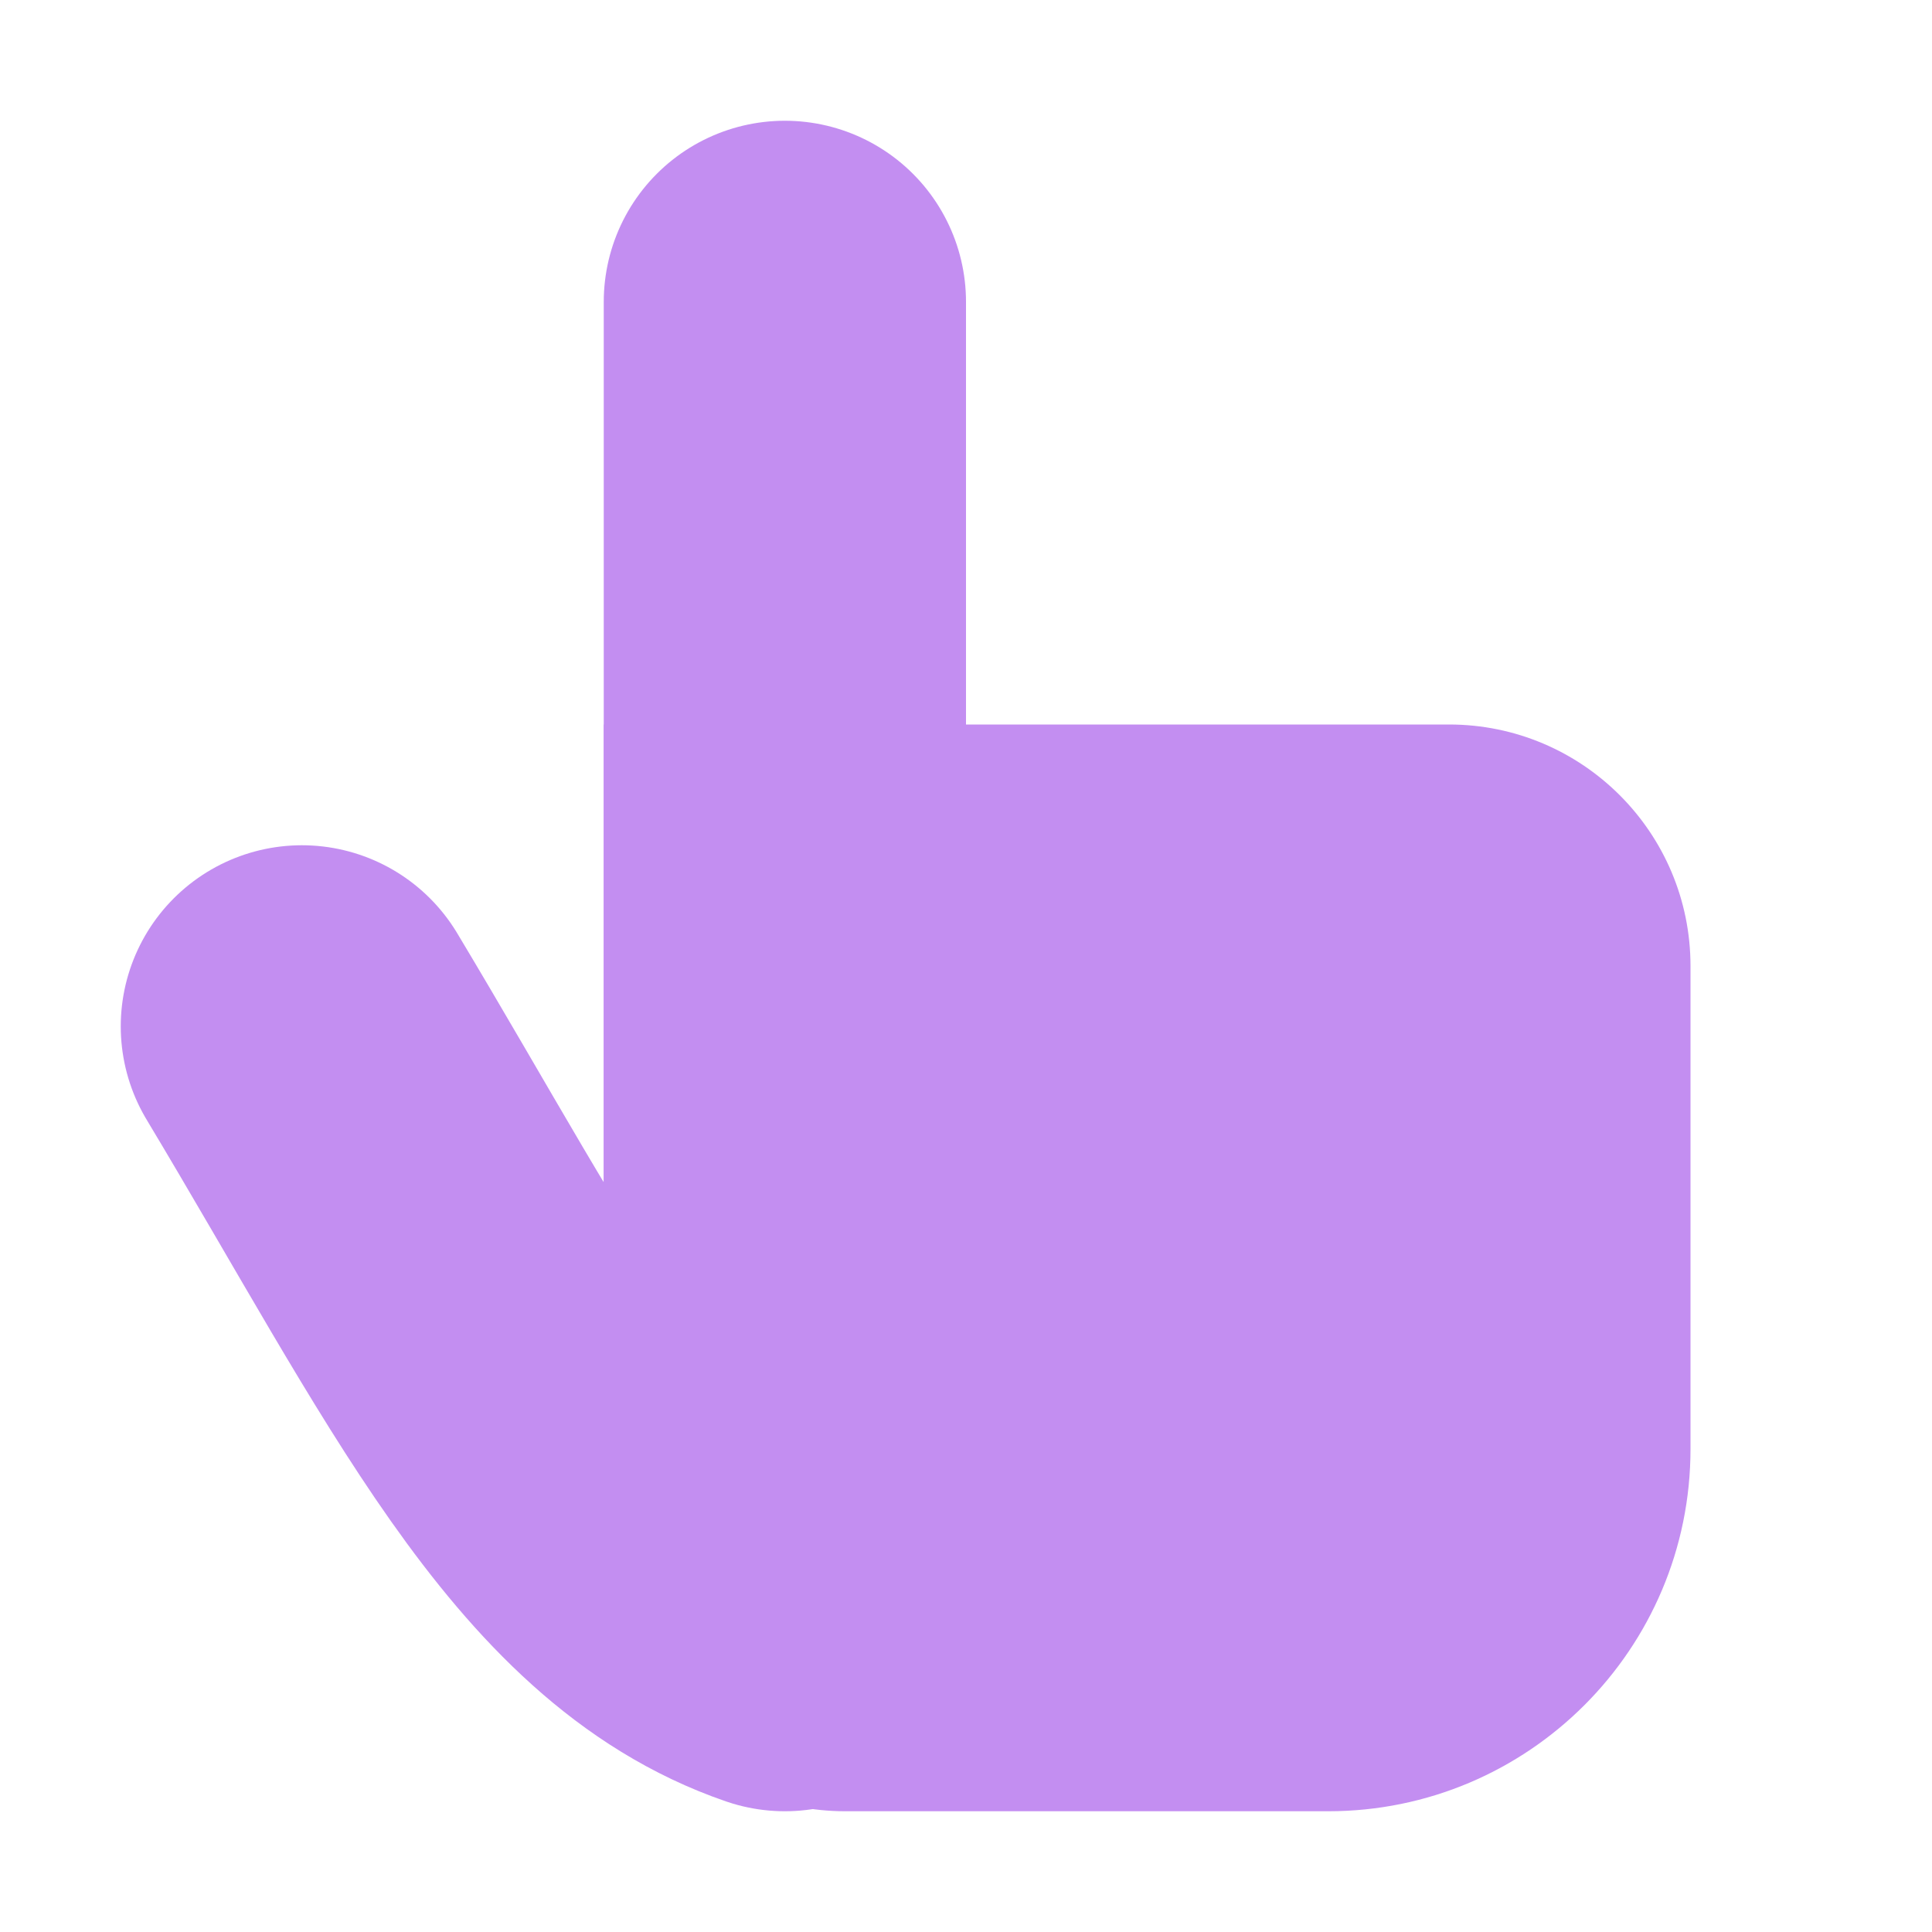
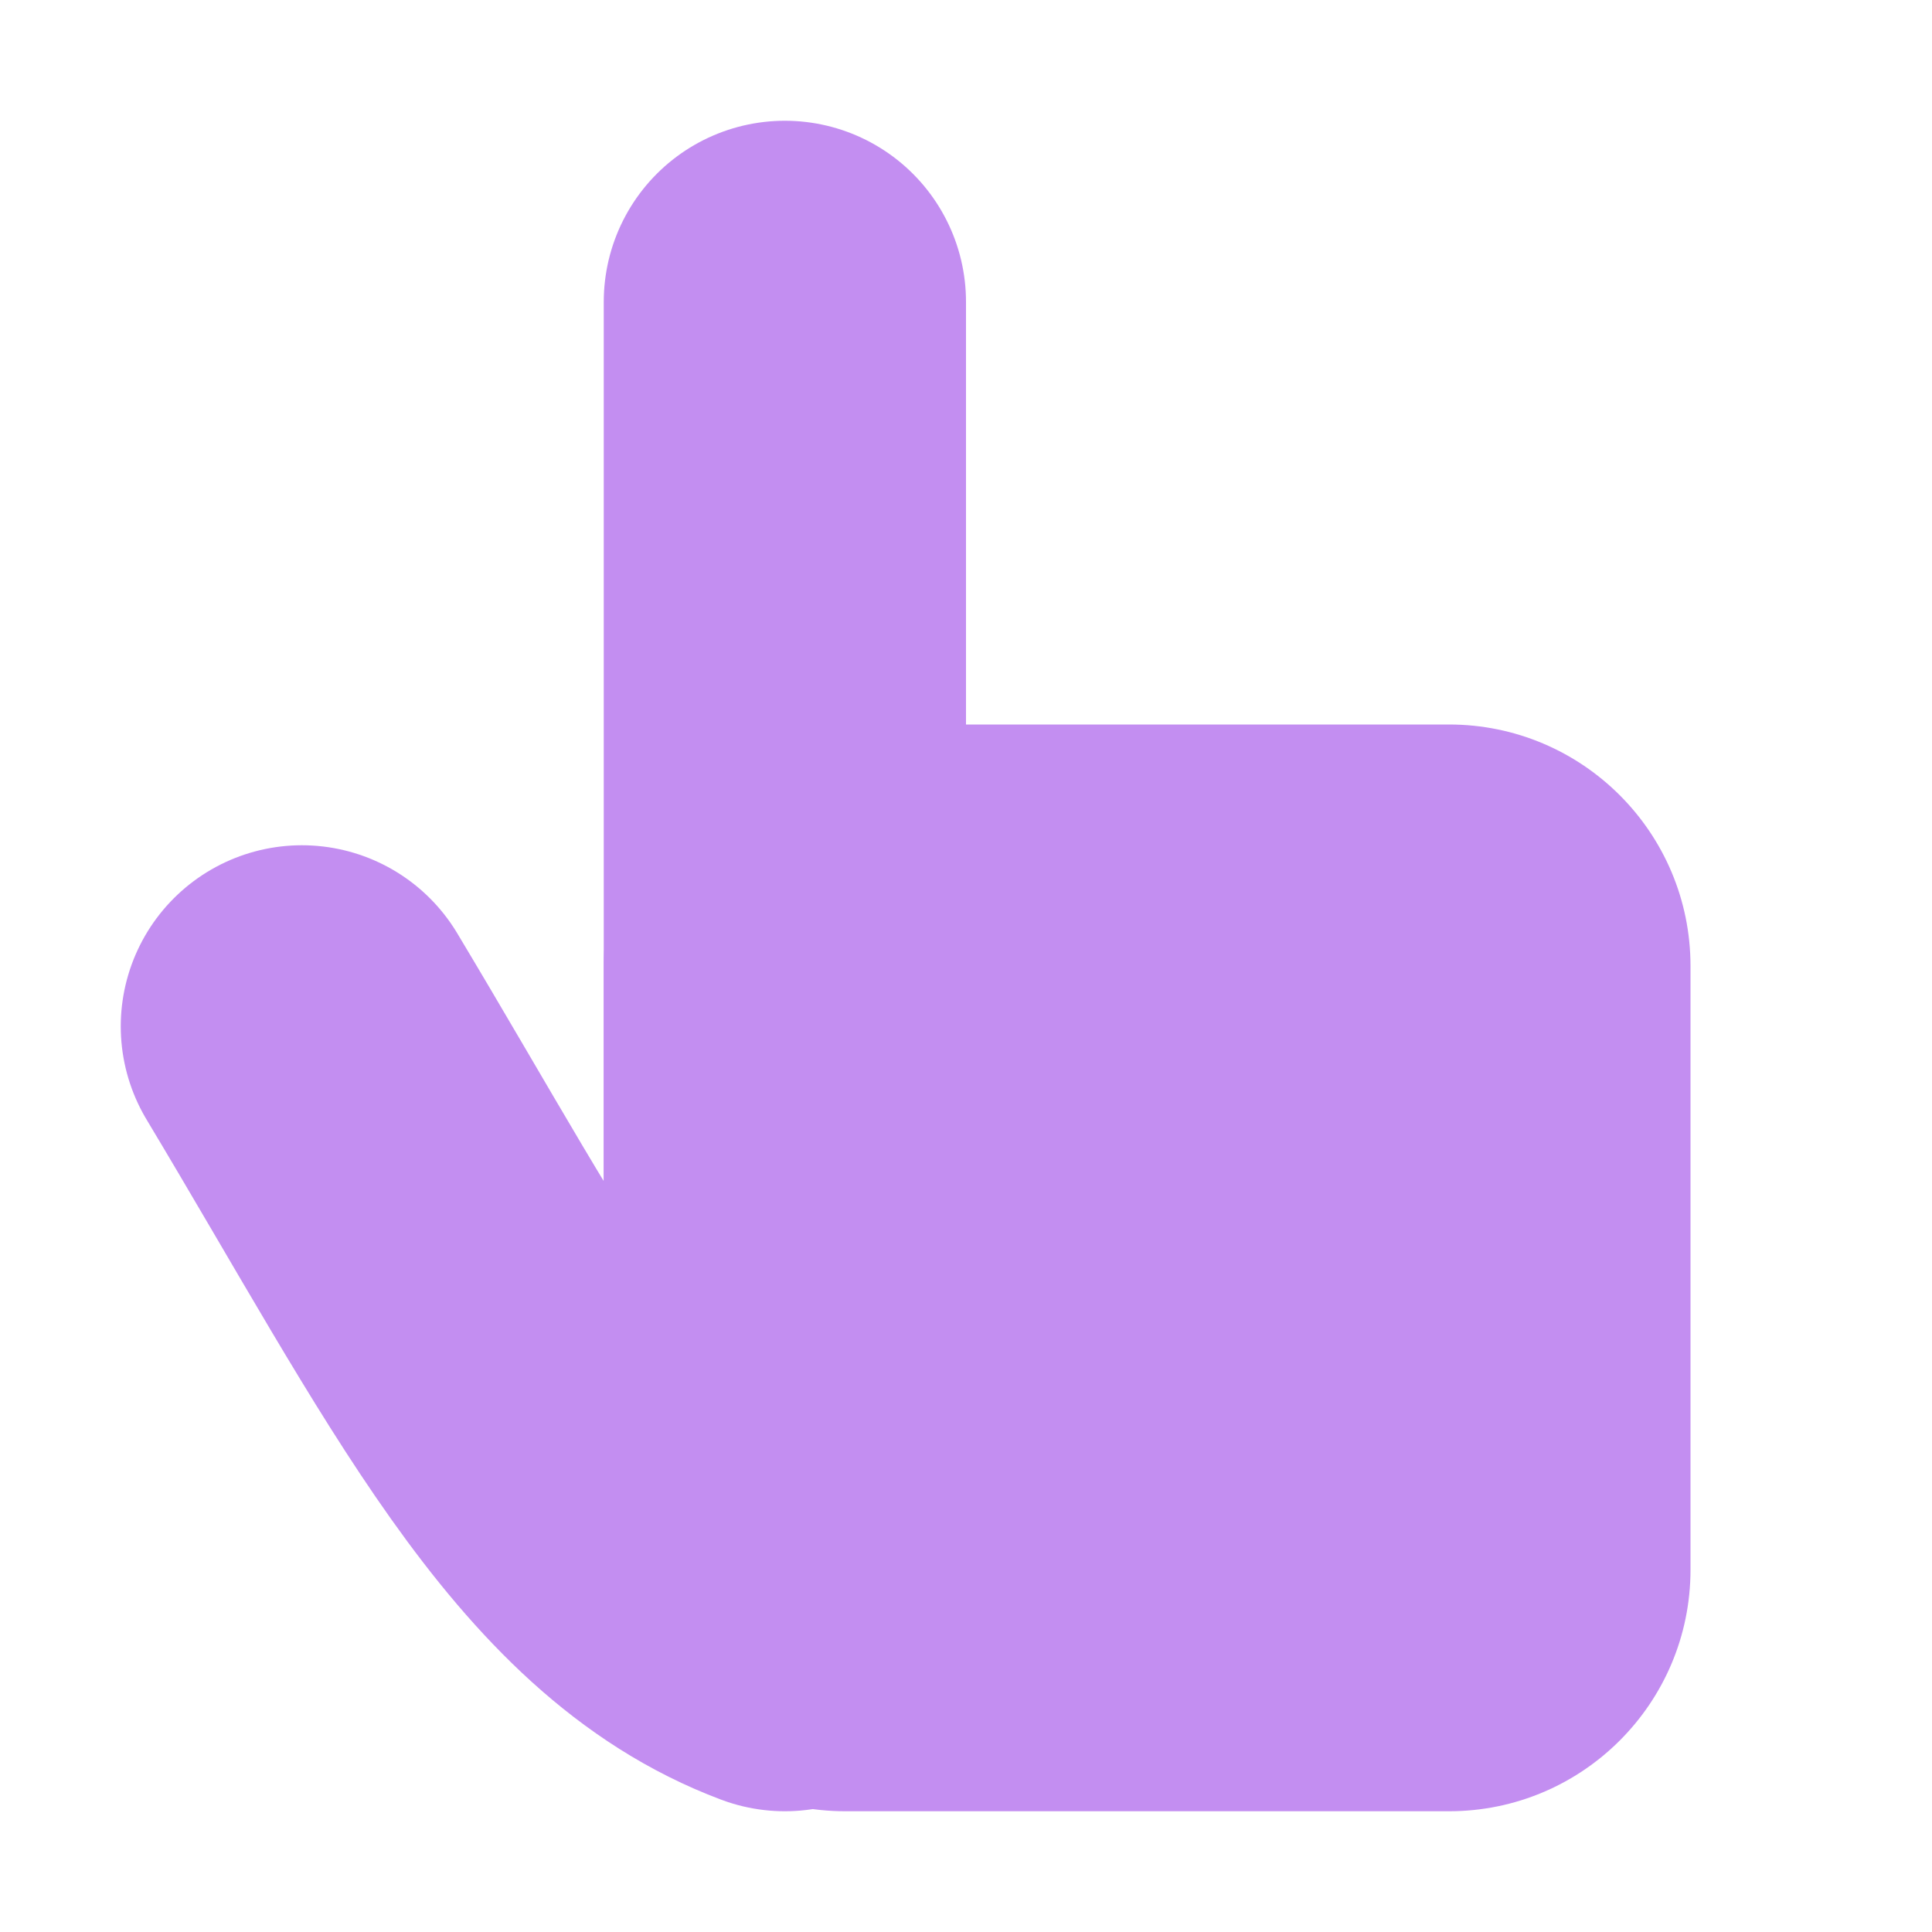
<svg xmlns="http://www.w3.org/2000/svg" width="16" height="16" viewBox="0 0 16 16" version="1.1" id="icon_svg">
  <defs id="base_definitions">
    </defs>
  <g id="base_layer">
-     <path id="hand" width="9" height="9" x="5" y="6" d="m 5,6 h 7 a 2,2 45 0 1 2,2 v 4 a 3,3 135 0 1 -3,3 L 7,15 A 2,2 45 0 1 5,13 Z" fill="#c38ef1" />
-     <path d="m 6.5,2.5 v 11 C 4.898,12.949 4,11 2.5,8.5" id="finger" fill="none" stroke="#c38ef1" stroke-width="3" stroke-linecap="round" stroke-linejoin="round" />
+     <rect id="hand" width="9" height="9" x="5" y="6" ry="2" fill="#c38ef1" />
+     <path d="m 6.5,2.5 v 11 C 4.9,12.9 4,11 2.5,8.5" id="finger" fill="none" stroke="#c38ef1" stroke-width="3" stroke-linecap="round" stroke-linejoin="round" />
  </g>
</svg>
